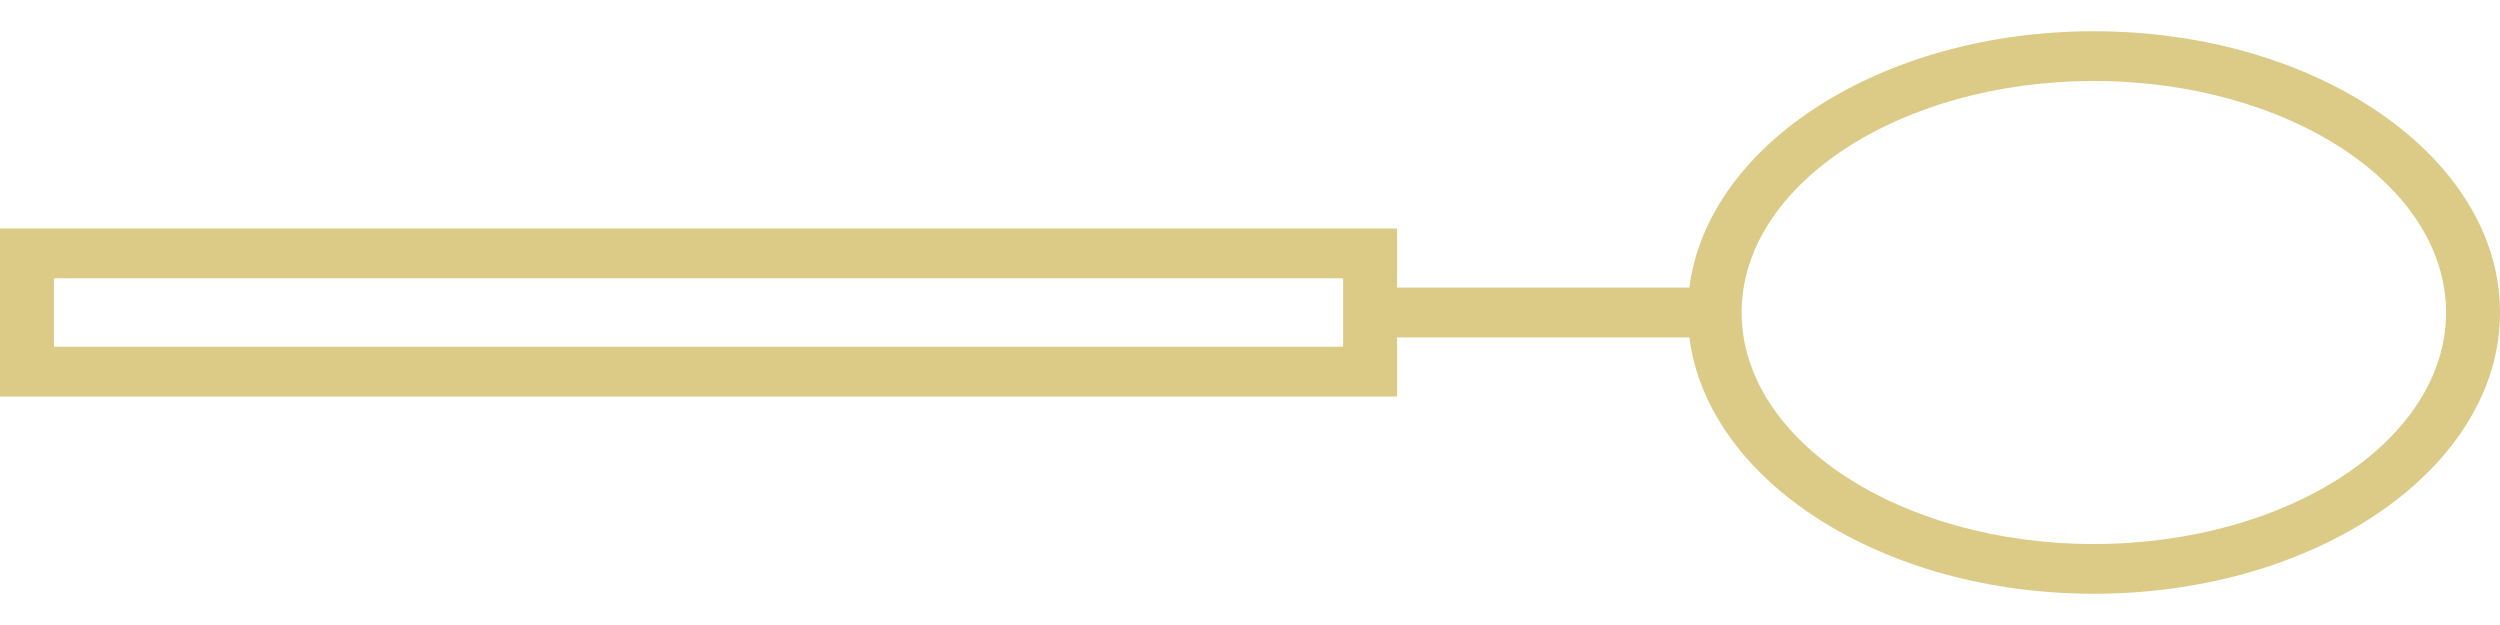
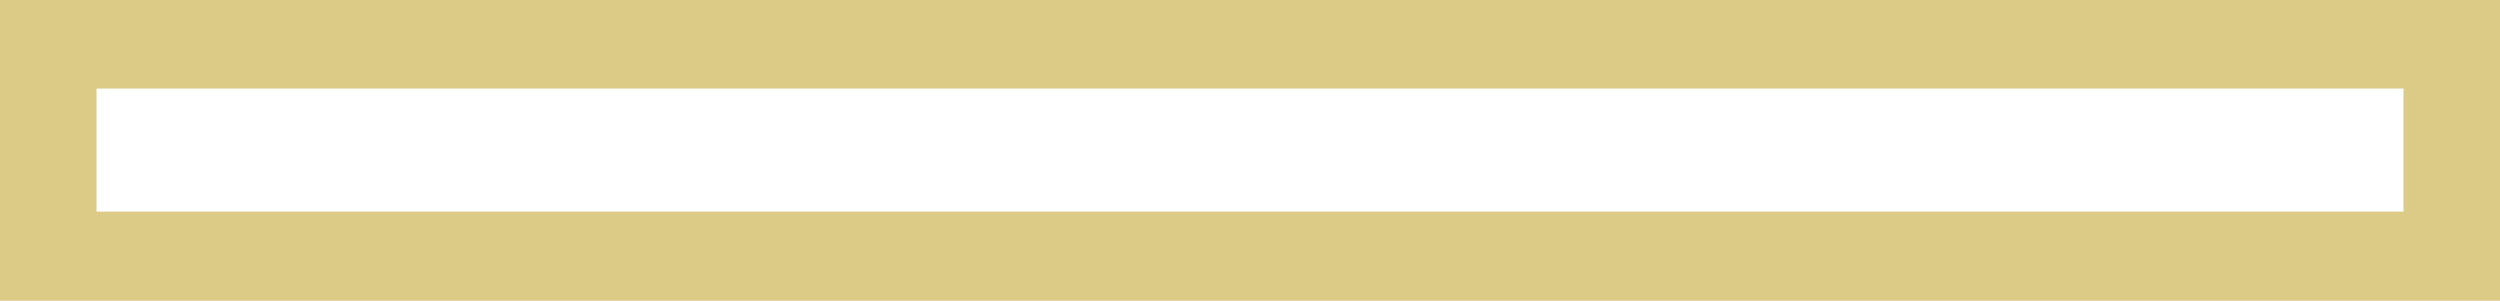
- <svg xmlns="http://www.w3.org/2000/svg" width="40" height="10" viewBox="0 0 40 10" fill="none">
-   <path d="M33.501 9.5C37.085 9.5 40 7.481 40 5C40 2.519 37.085 0.5 33.501 0.5C30.112 0.5 27.322 2.306 27.03 4.602H22.353V3.655L-0 3.655V6.344L22.353 6.344V5.398H27.03C27.322 7.694 30.112 9.5 33.501 9.5ZM21.49 5.548L0.863 5.548V4.452H21.49V5.548ZM27.866 5C27.866 2.958 30.394 1.296 33.502 1.296C36.609 1.296 39.137 2.958 39.137 5C39.137 7.042 36.609 8.704 33.502 8.704C30.394 8.704 27.866 7.042 27.866 5Z" fill="#DCCA87" />
+ <svg xmlns="http://www.w3.org/2000/svg" width="22.353" height="2.689" viewBox="0 0 22.353 2.689">
+   <path id="spoon" d="M22.353,4.6V3.655H0V6.344H22.353V4.6Zm-.863.947H.863v-1.1H21.49Z" transform="translate(0 -3.655)" fill="#dcca87" />
</svg>
